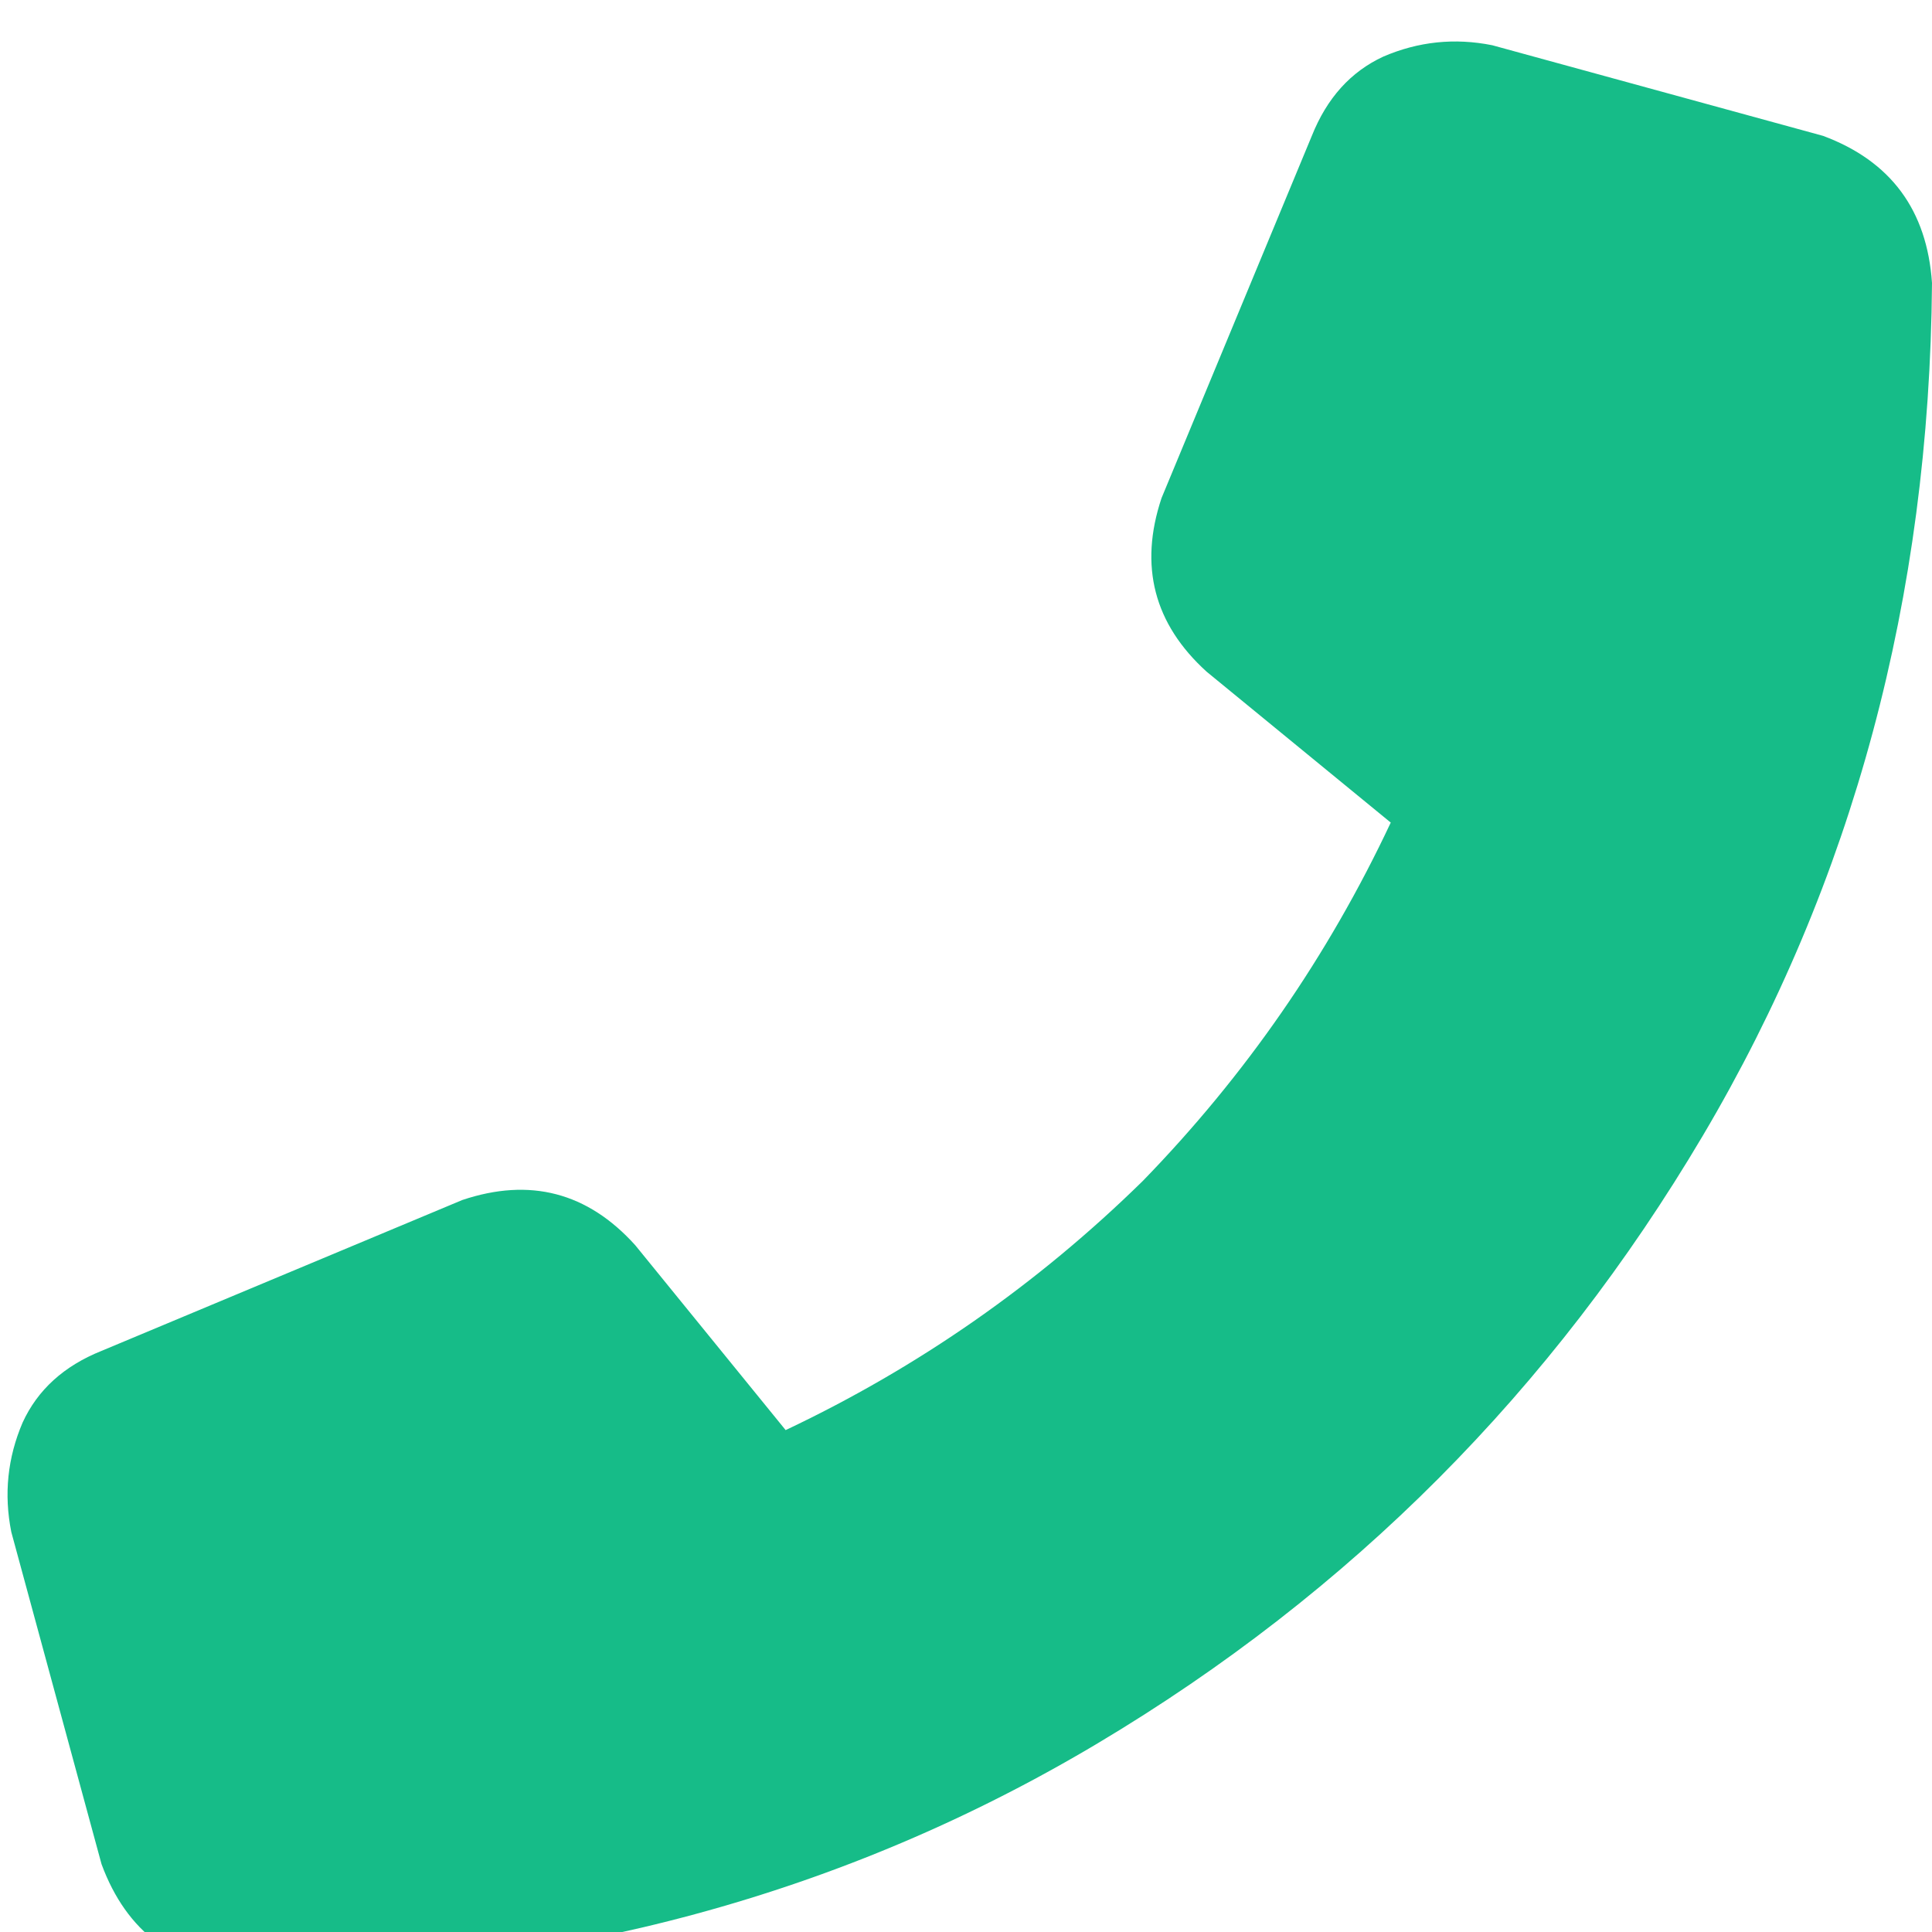
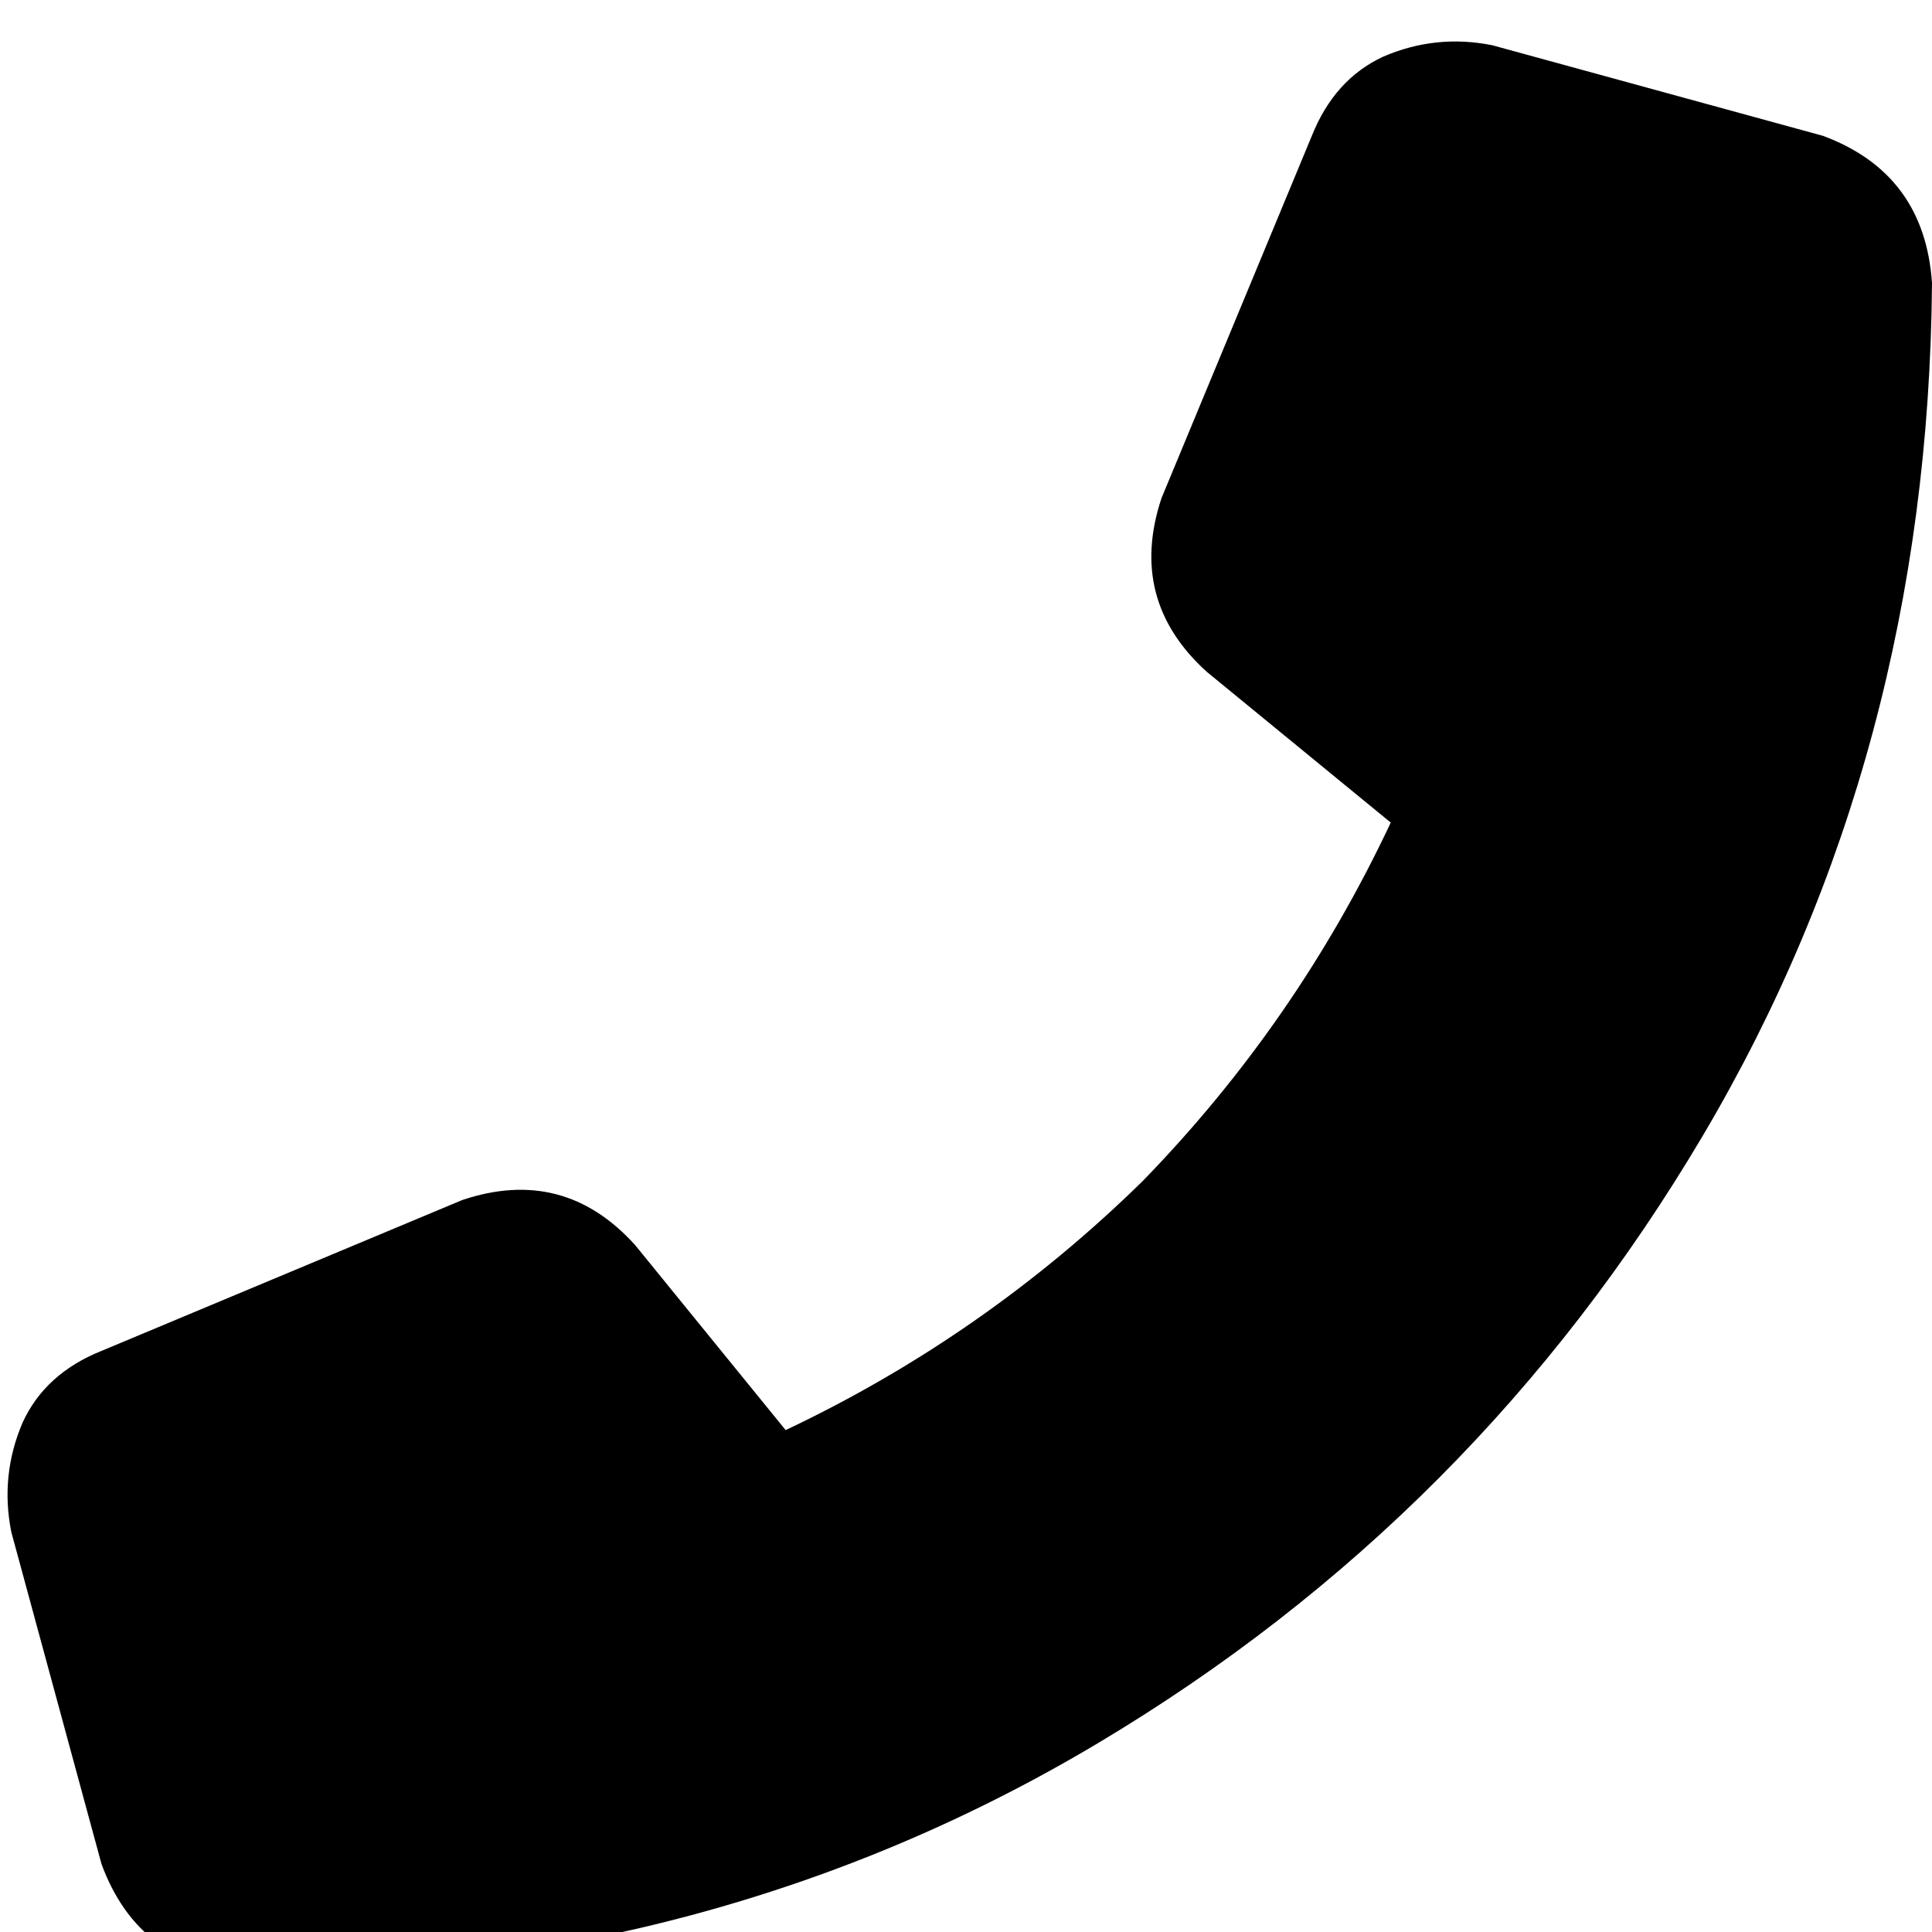
<svg xmlns="http://www.w3.org/2000/svg" fill="none" version="1.1" width="20" height="20" viewBox="0 0 20 20">
  <defs>
    <clipPath id="master_svg0_3_7806">
      <rect x="0" y="0" width="20" height="20" rx="0" />
    </clipPath>
  </defs>
  <g clip-path="url(#master_svg0_3_7806)">
    <g transform="matrix(1,0,0,-1,0,40.85936)">
      <g>
-         <path d="M13.58,39.453Q13.814,40.039,14.319,40.273Q14.864,40.508,15.448,40.391L18.872,39.453Q19.923,39.062,20,37.93Q19.961,33.047,17.627,29.102Q15.292,25.156,11.362,22.812Q7.432,20.469,2.568,20.43Q1.44,20.508,1.051,21.562L0.117,25Q0,25.586,0.234,26.133Q0.467,26.641,1.051,26.875L4.786,28.437Q5.837,28.789,6.576,27.969L8.133,26.055Q10.195,27.031,11.829,28.633Q13.424,30.273,14.397,32.344L12.491,33.906Q11.673,34.648,12.024,35.703L13.58,39.453Z" fill="#16BC88" fill-opacity="1" style="mix-blend-mode:passthrough" />
+         <path d="M13.58,39.453Q13.814,40.039,14.319,40.273Q14.864,40.508,15.448,40.391L18.872,39.453Q19.923,39.062,20,37.93Q19.961,33.047,17.627,29.102Q15.292,25.156,11.362,22.812Q7.432,20.469,2.568,20.43Q1.44,20.508,1.051,21.562L0.117,25Q0,25.586,0.234,26.133Q0.467,26.641,1.051,26.875L4.786,28.437Q5.837,28.789,6.576,27.969L8.133,26.055Q10.195,27.031,11.829,28.633Q13.424,30.273,14.397,32.344L12.491,33.906Q11.673,34.648,12.024,35.703L13.58,39.453Z" fill="#000000" fill-opacity="1" style="mix-blend-mode:passthrough" />
      </g>
    </g>
  </g>
</svg>
